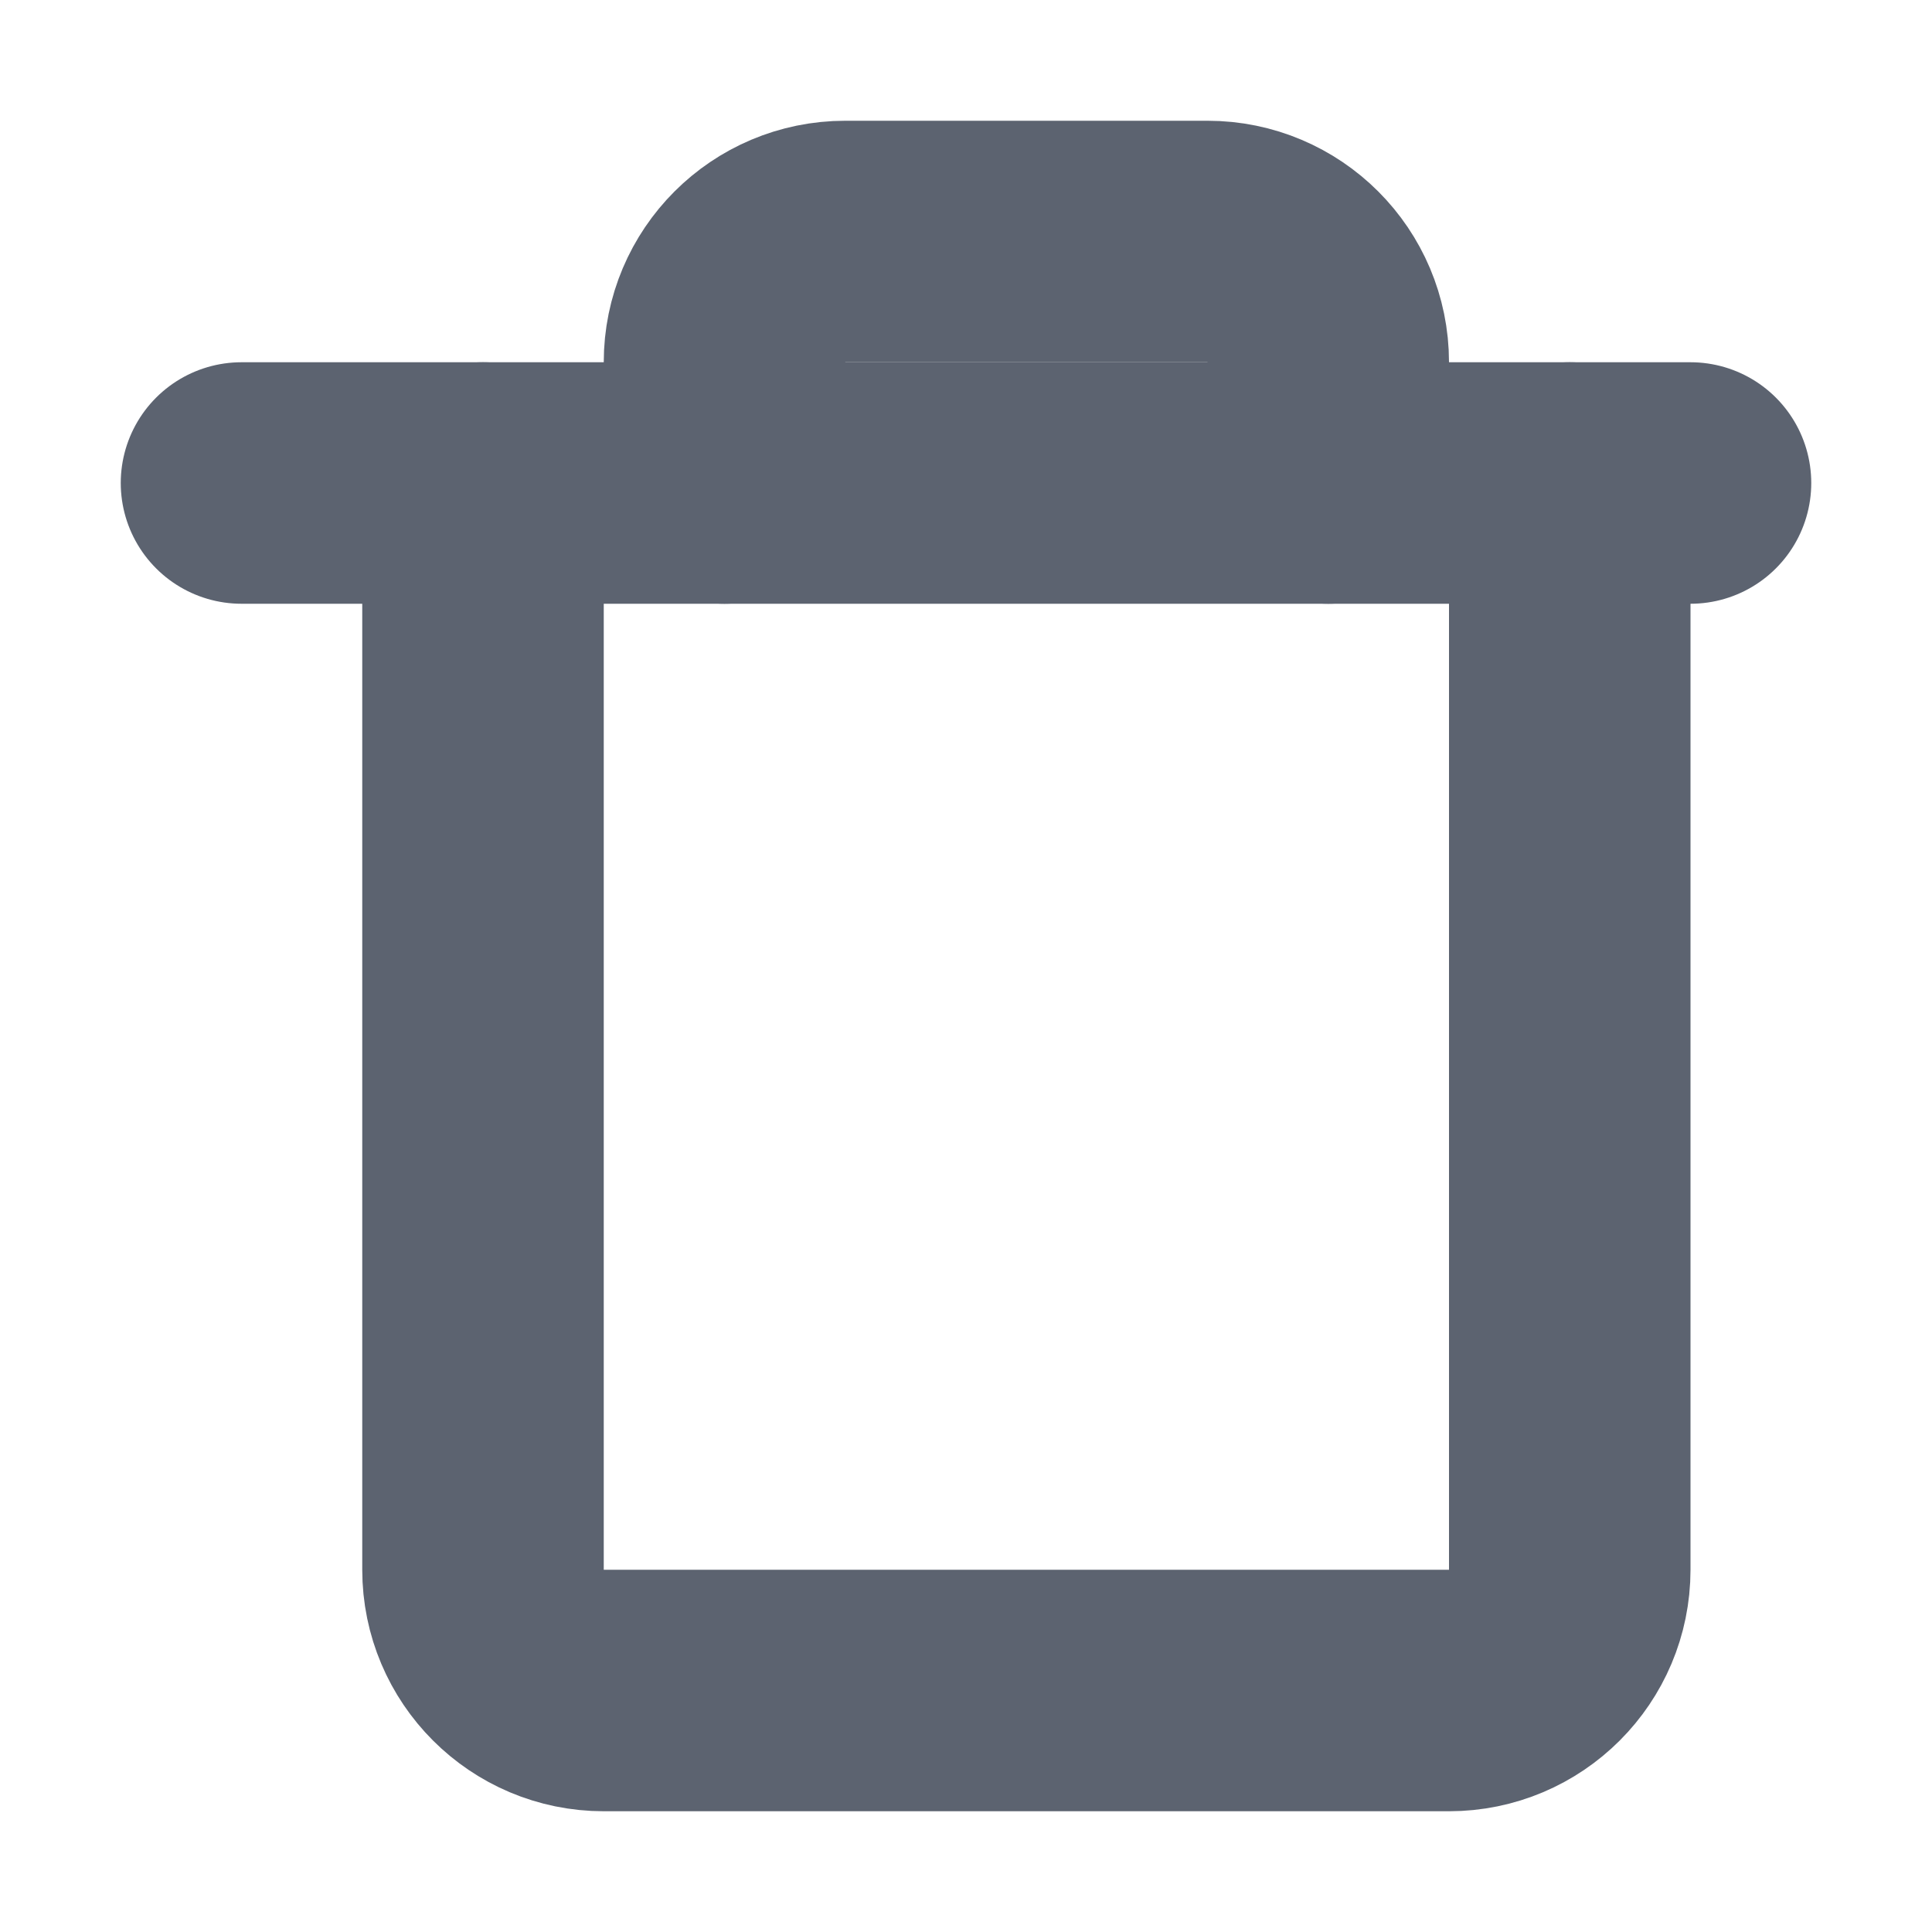
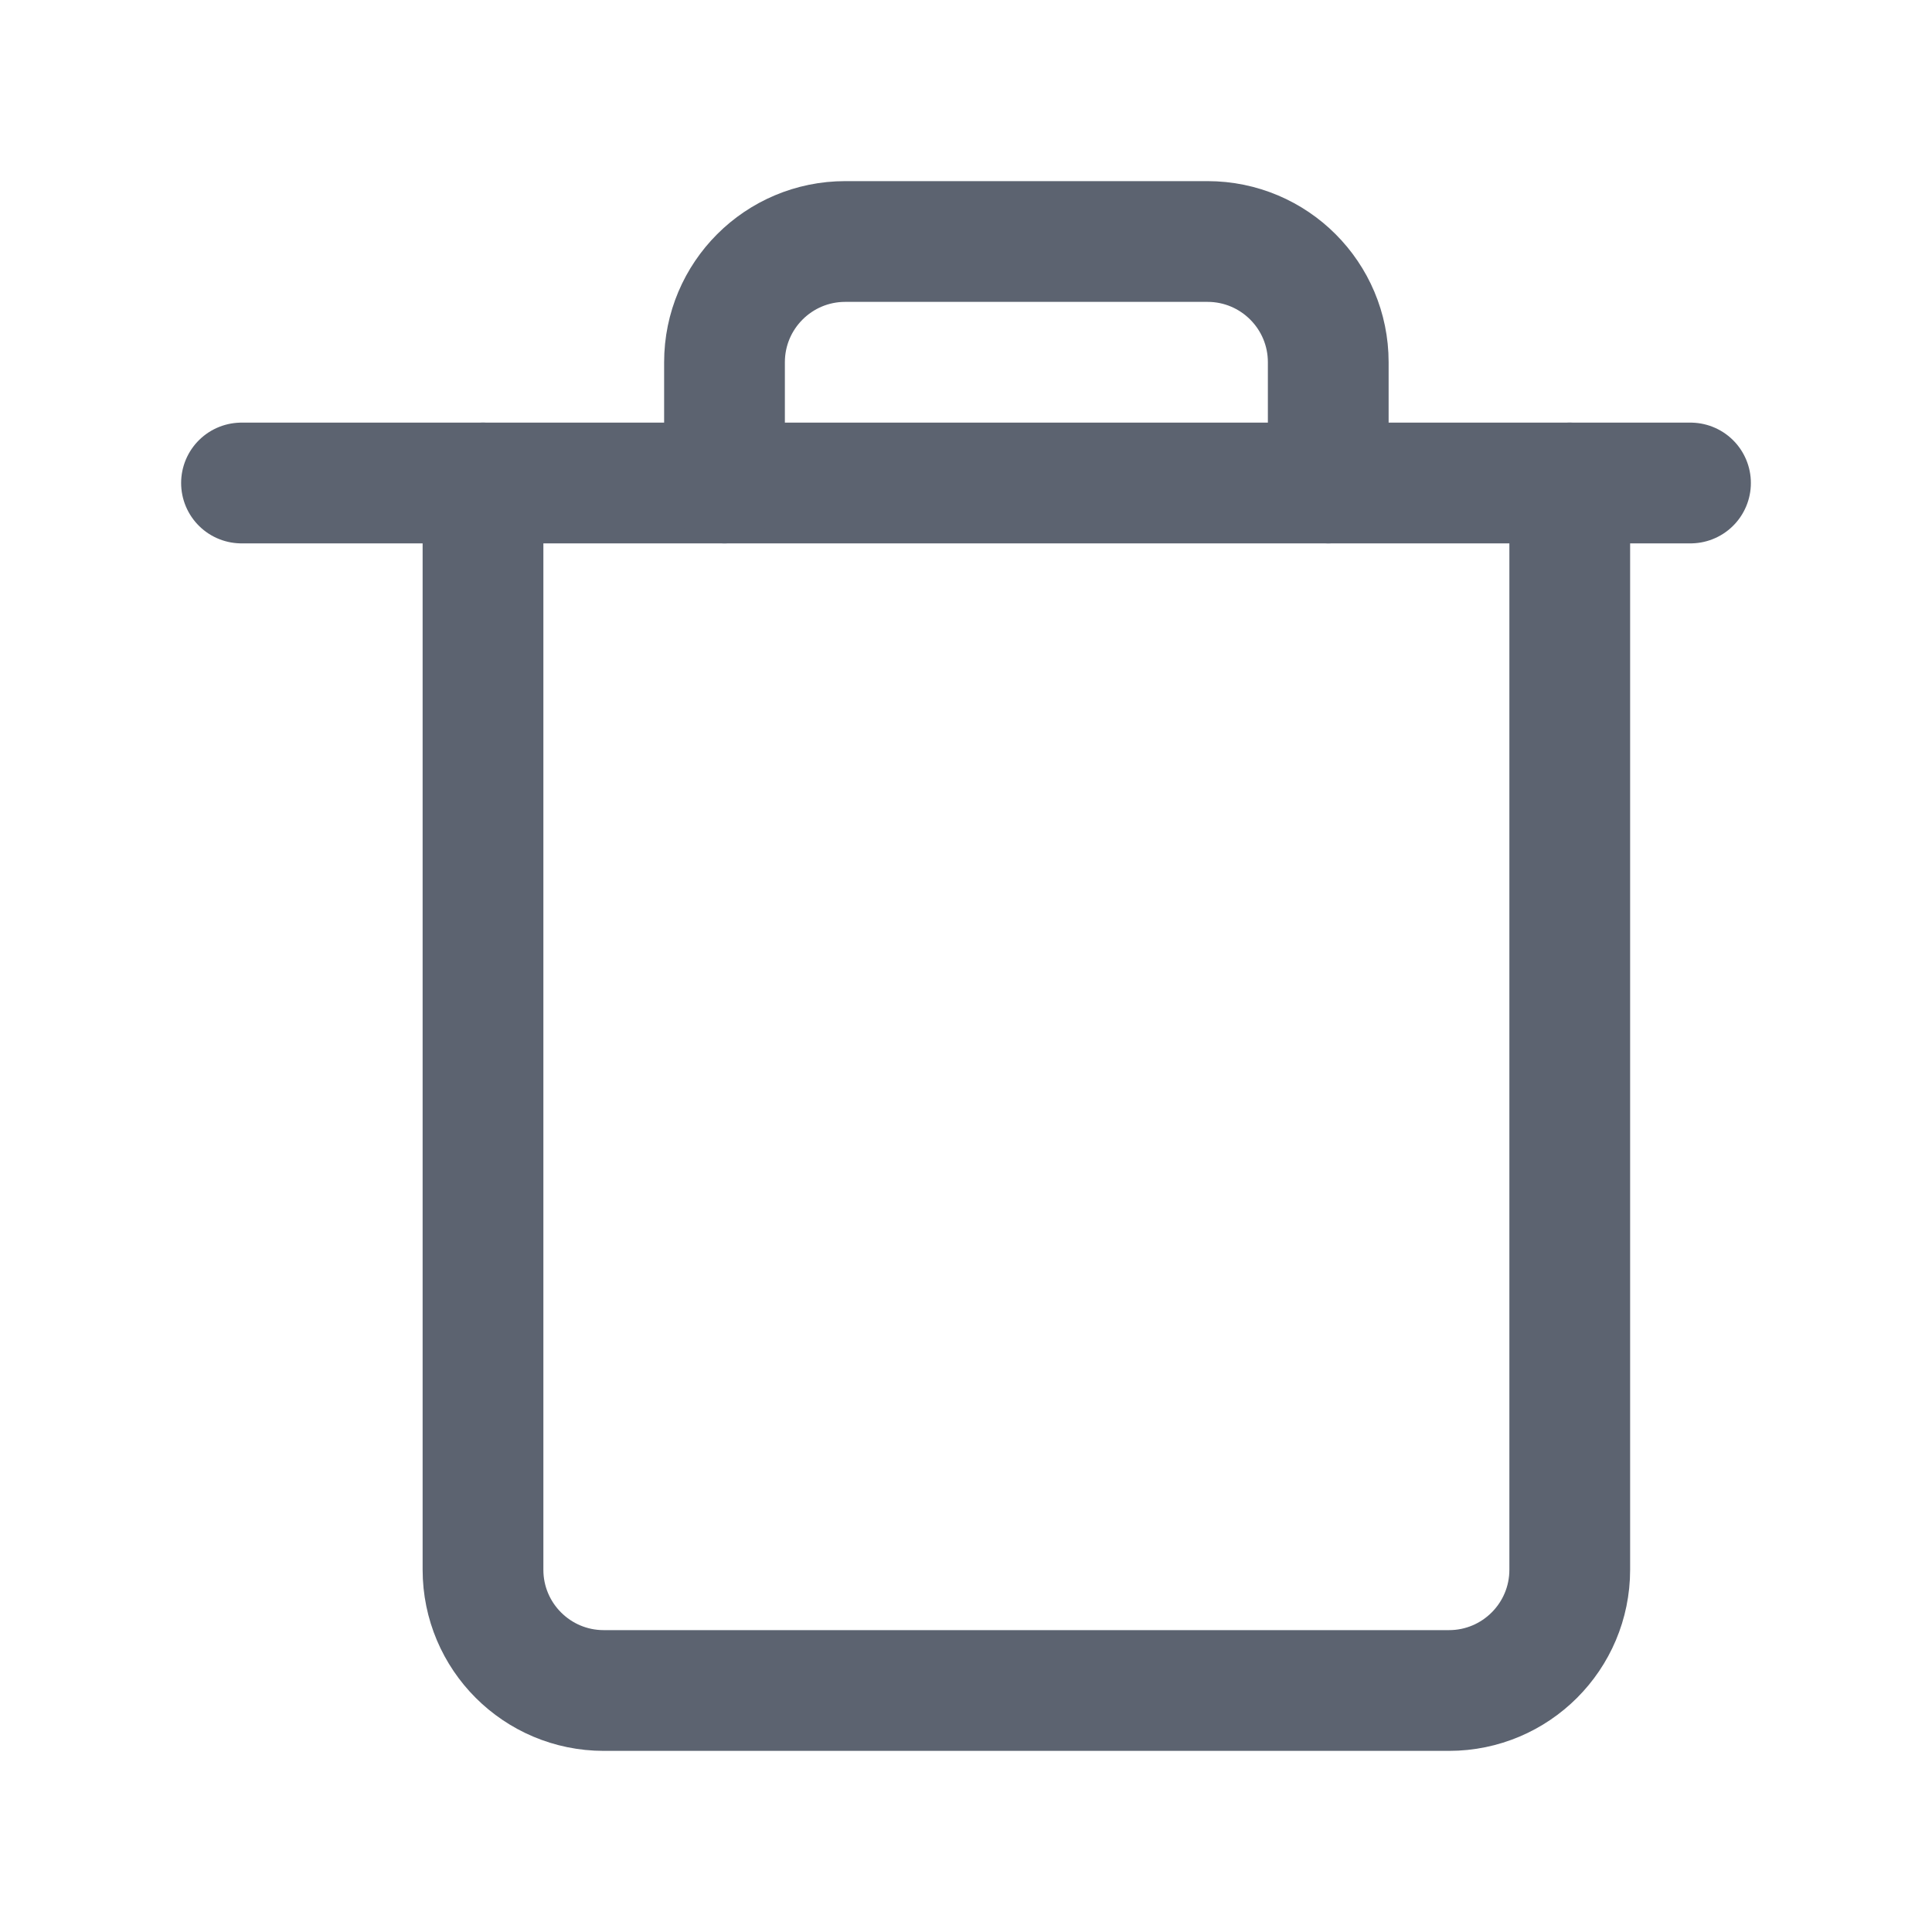
- <svg xmlns="http://www.w3.org/2000/svg" width="16" height="16" viewBox="0 0 16 16" fill="none" stroke="#5C6370" stroke-width="2" stroke-linecap="round" stroke-linejoin="round">
+ <svg xmlns="http://www.w3.org/2000/svg" width="16" height="16" viewBox="0 0 16 16" fill="none" stroke="#5C6370" stroke-width="1" stroke-linecap="round" stroke-linejoin="round">
  <polyline points="2 4 3 4 14 4" />
  <path d="M13 4v9a1 1 0 0 1-1 1H5a1 1 0 0 1-1-1V4m2 0V3a1 1 0 0 1 1-1h3a1 1 0 0 1 1 1v1" />
</svg>
